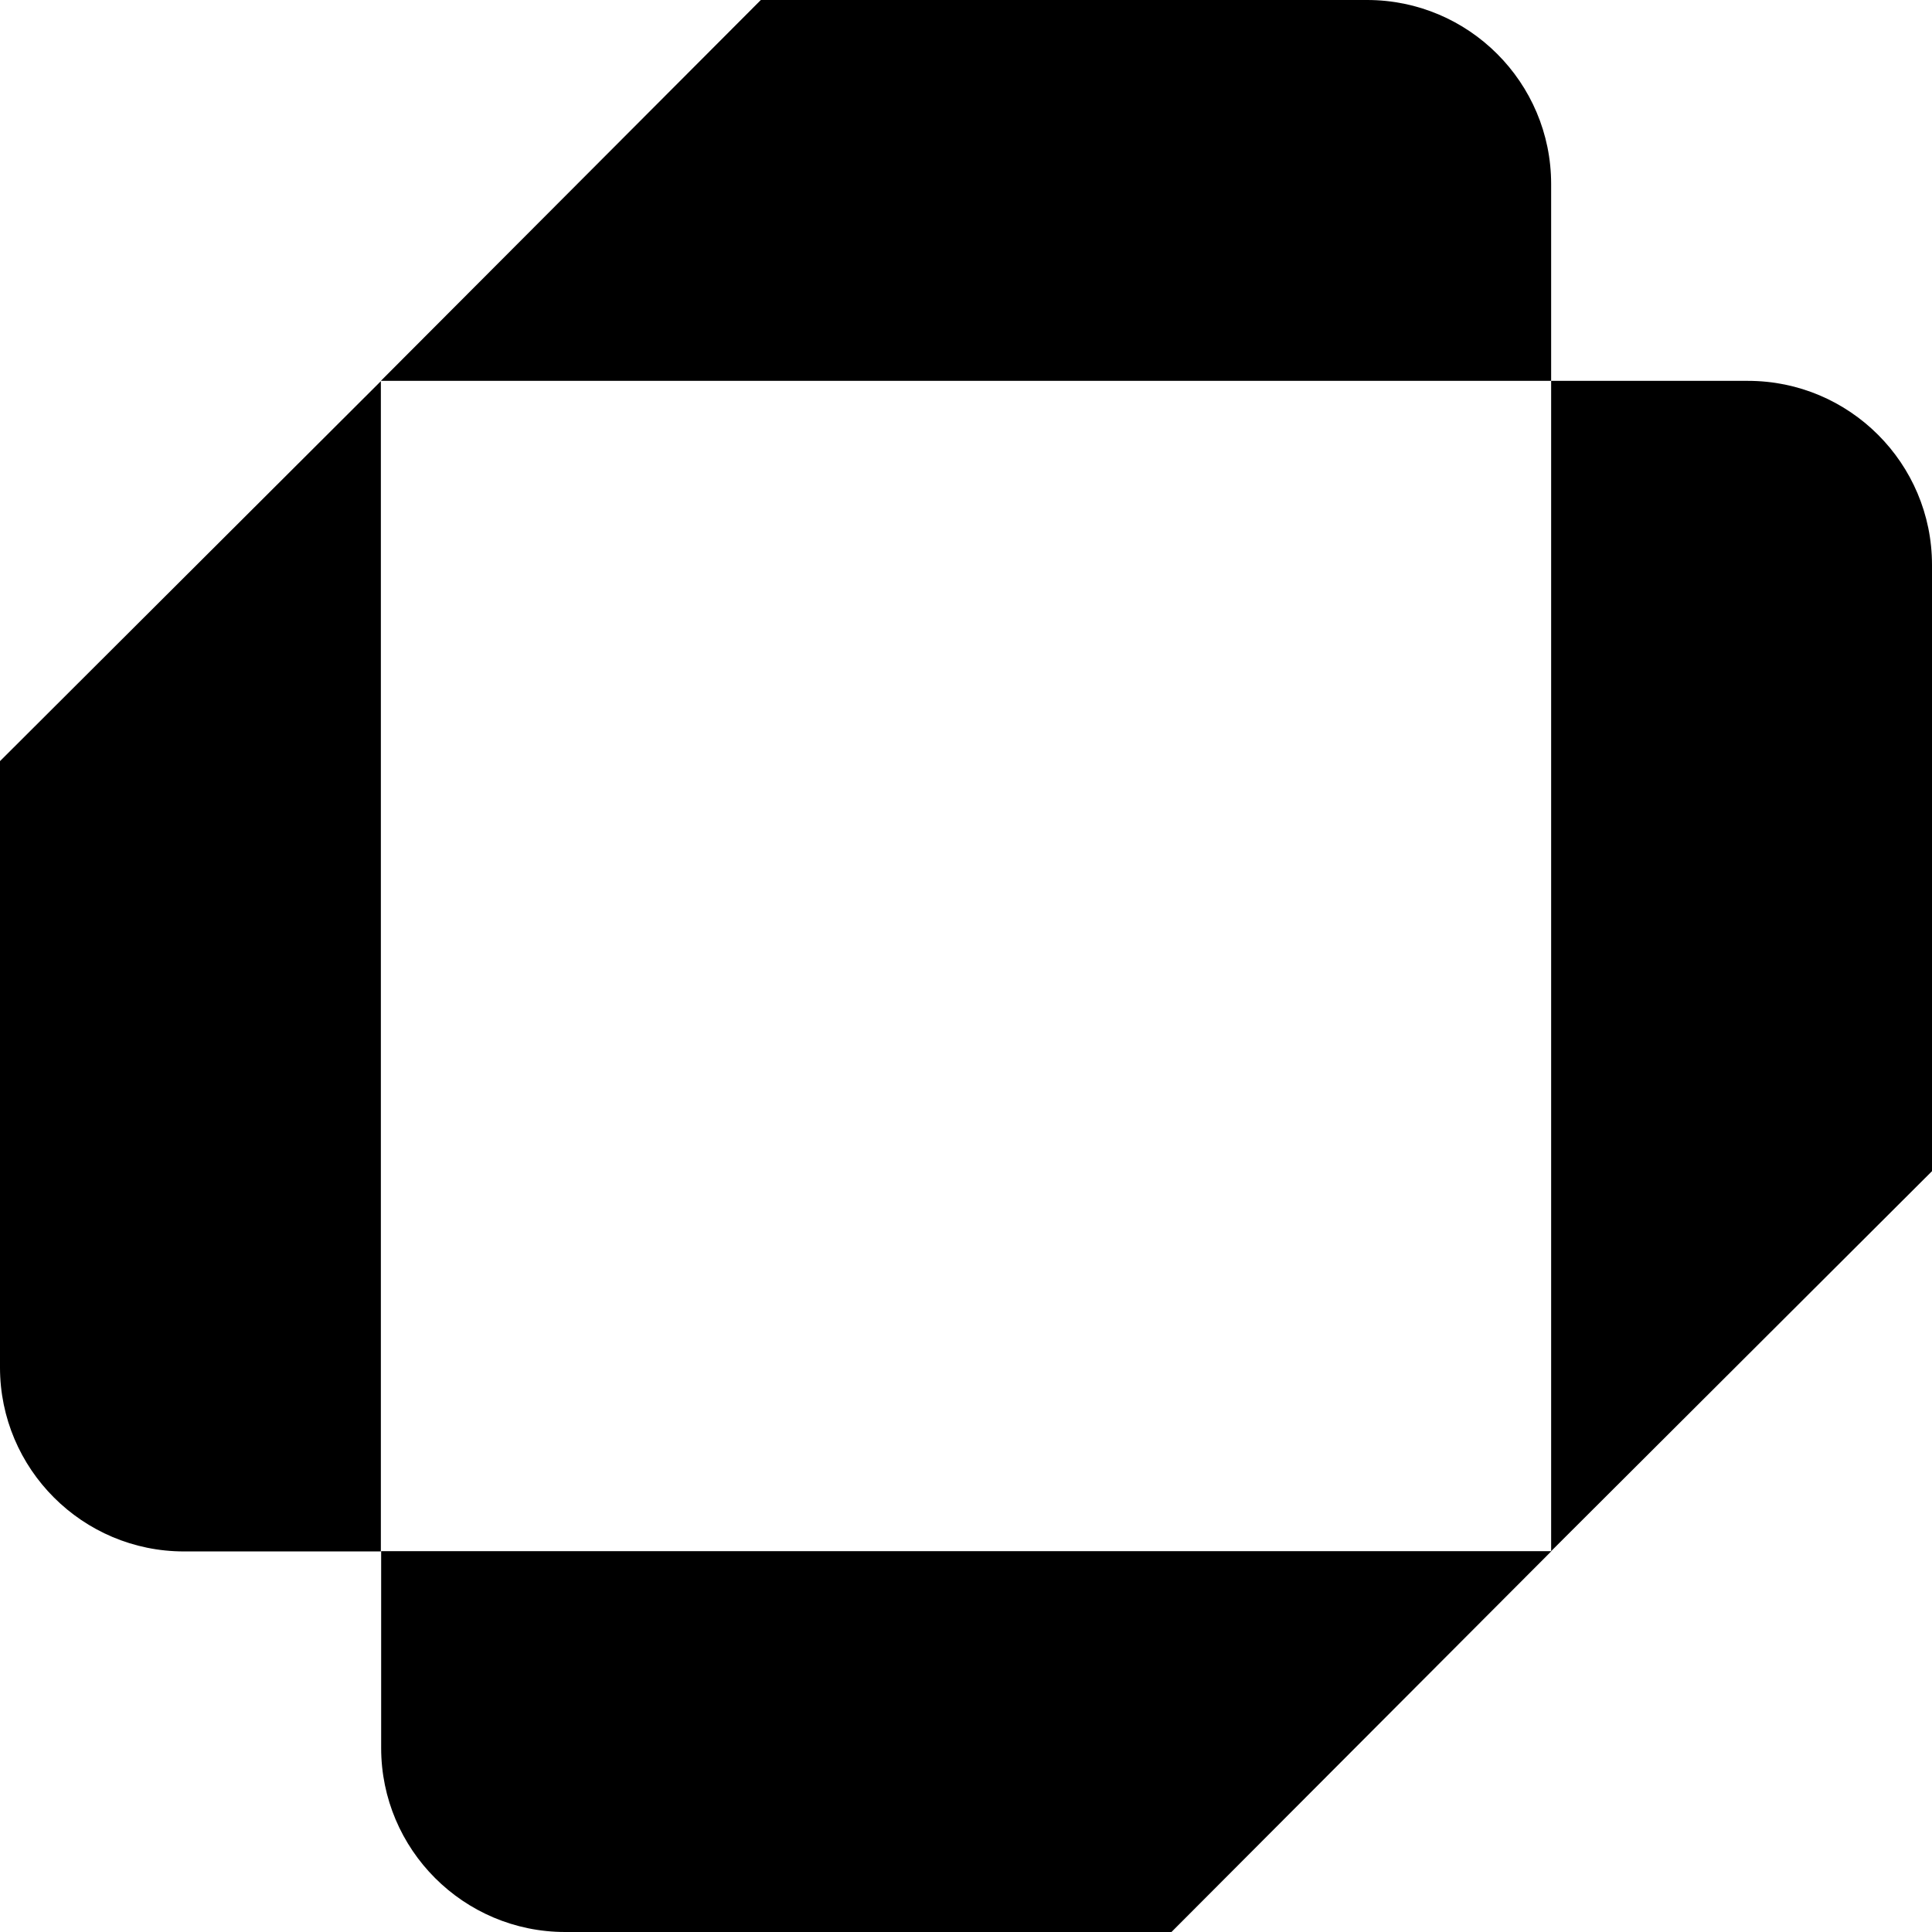
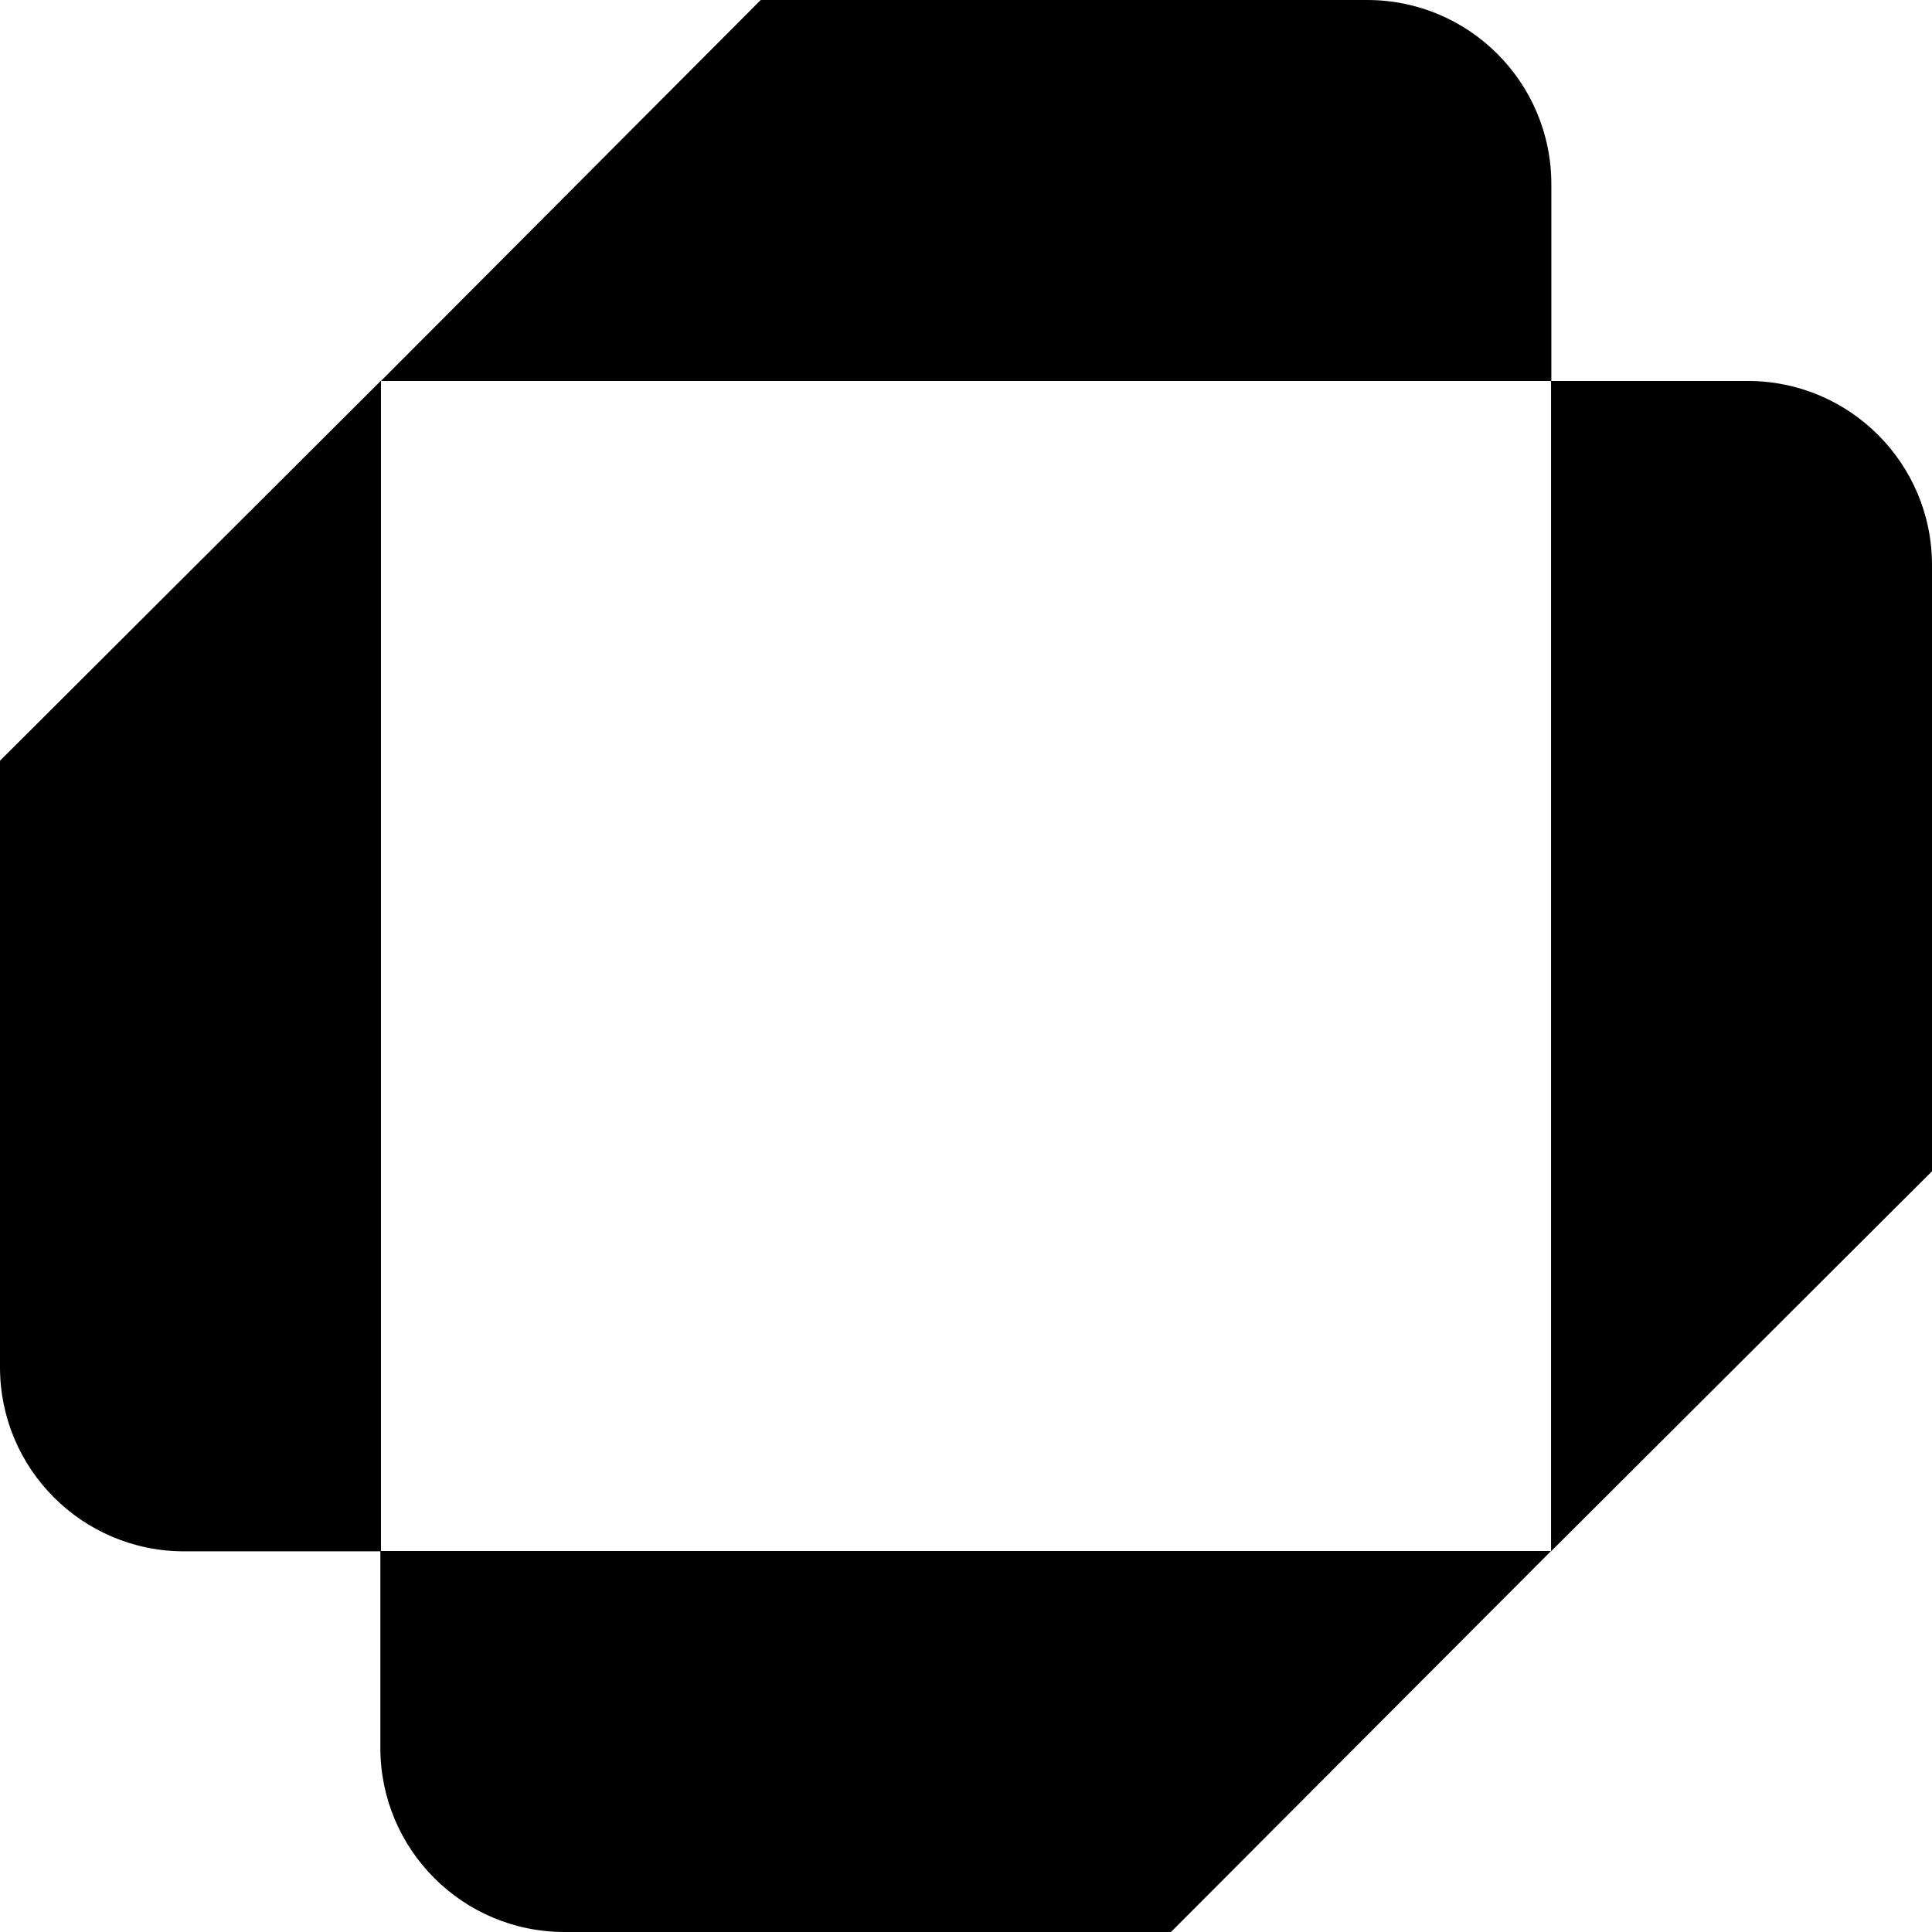
- <svg xmlns="http://www.w3.org/2000/svg" viewBox="0 0 64.88 64.88" fill="currentColor">
-   <path d="M64.88 18.97V39.33L52.09 52.09V12.79H58.7C62.11 12.79 64.88 15.56 64.88 18.97Z" />
-   <path d="M12.79 12.79V52.1H6.18C2.77 52.1 0 49.33 0 45.92V25.56L12.79 12.8V12.79Z" />
-   <path d="M52.1 52.09L39.34 64.88H18.98C15.57 64.88 12.8 62.11 12.8 58.7V52.09H52.11H52.1Z" />
-   <path d="M12.79 12.79L25.55 0H45.91C49.32 0 52.09 2.77 52.09 6.18V12.79H12.79Z" />
+ <svg xmlns="http://www.w3.org/2000/svg" viewBox="0 0 64 64" fill="currentColor">
+   <path d="M64 18.71V38.8L51.38 51.39V12.62H57.9C61.27 12.62 64 15.35 64 18.72V18.71Z" />
+   <path d="M12.62 12.62V51.39H6.1C2.73 51.39 0 48.66 0 45.29V25.2L12.62 12.61V12.62Z" />
+   <path d="M51.38 51.38L38.79 64H18.7C15.33 64 12.6 61.27 12.6 57.9V51.38H51.37H51.38Z" />
+   <path d="M12.62 12.62L25.2 0H45.29C48.66 0 51.39 2.73 51.39 6.1V12.62H12.62Z" />
</svg>
